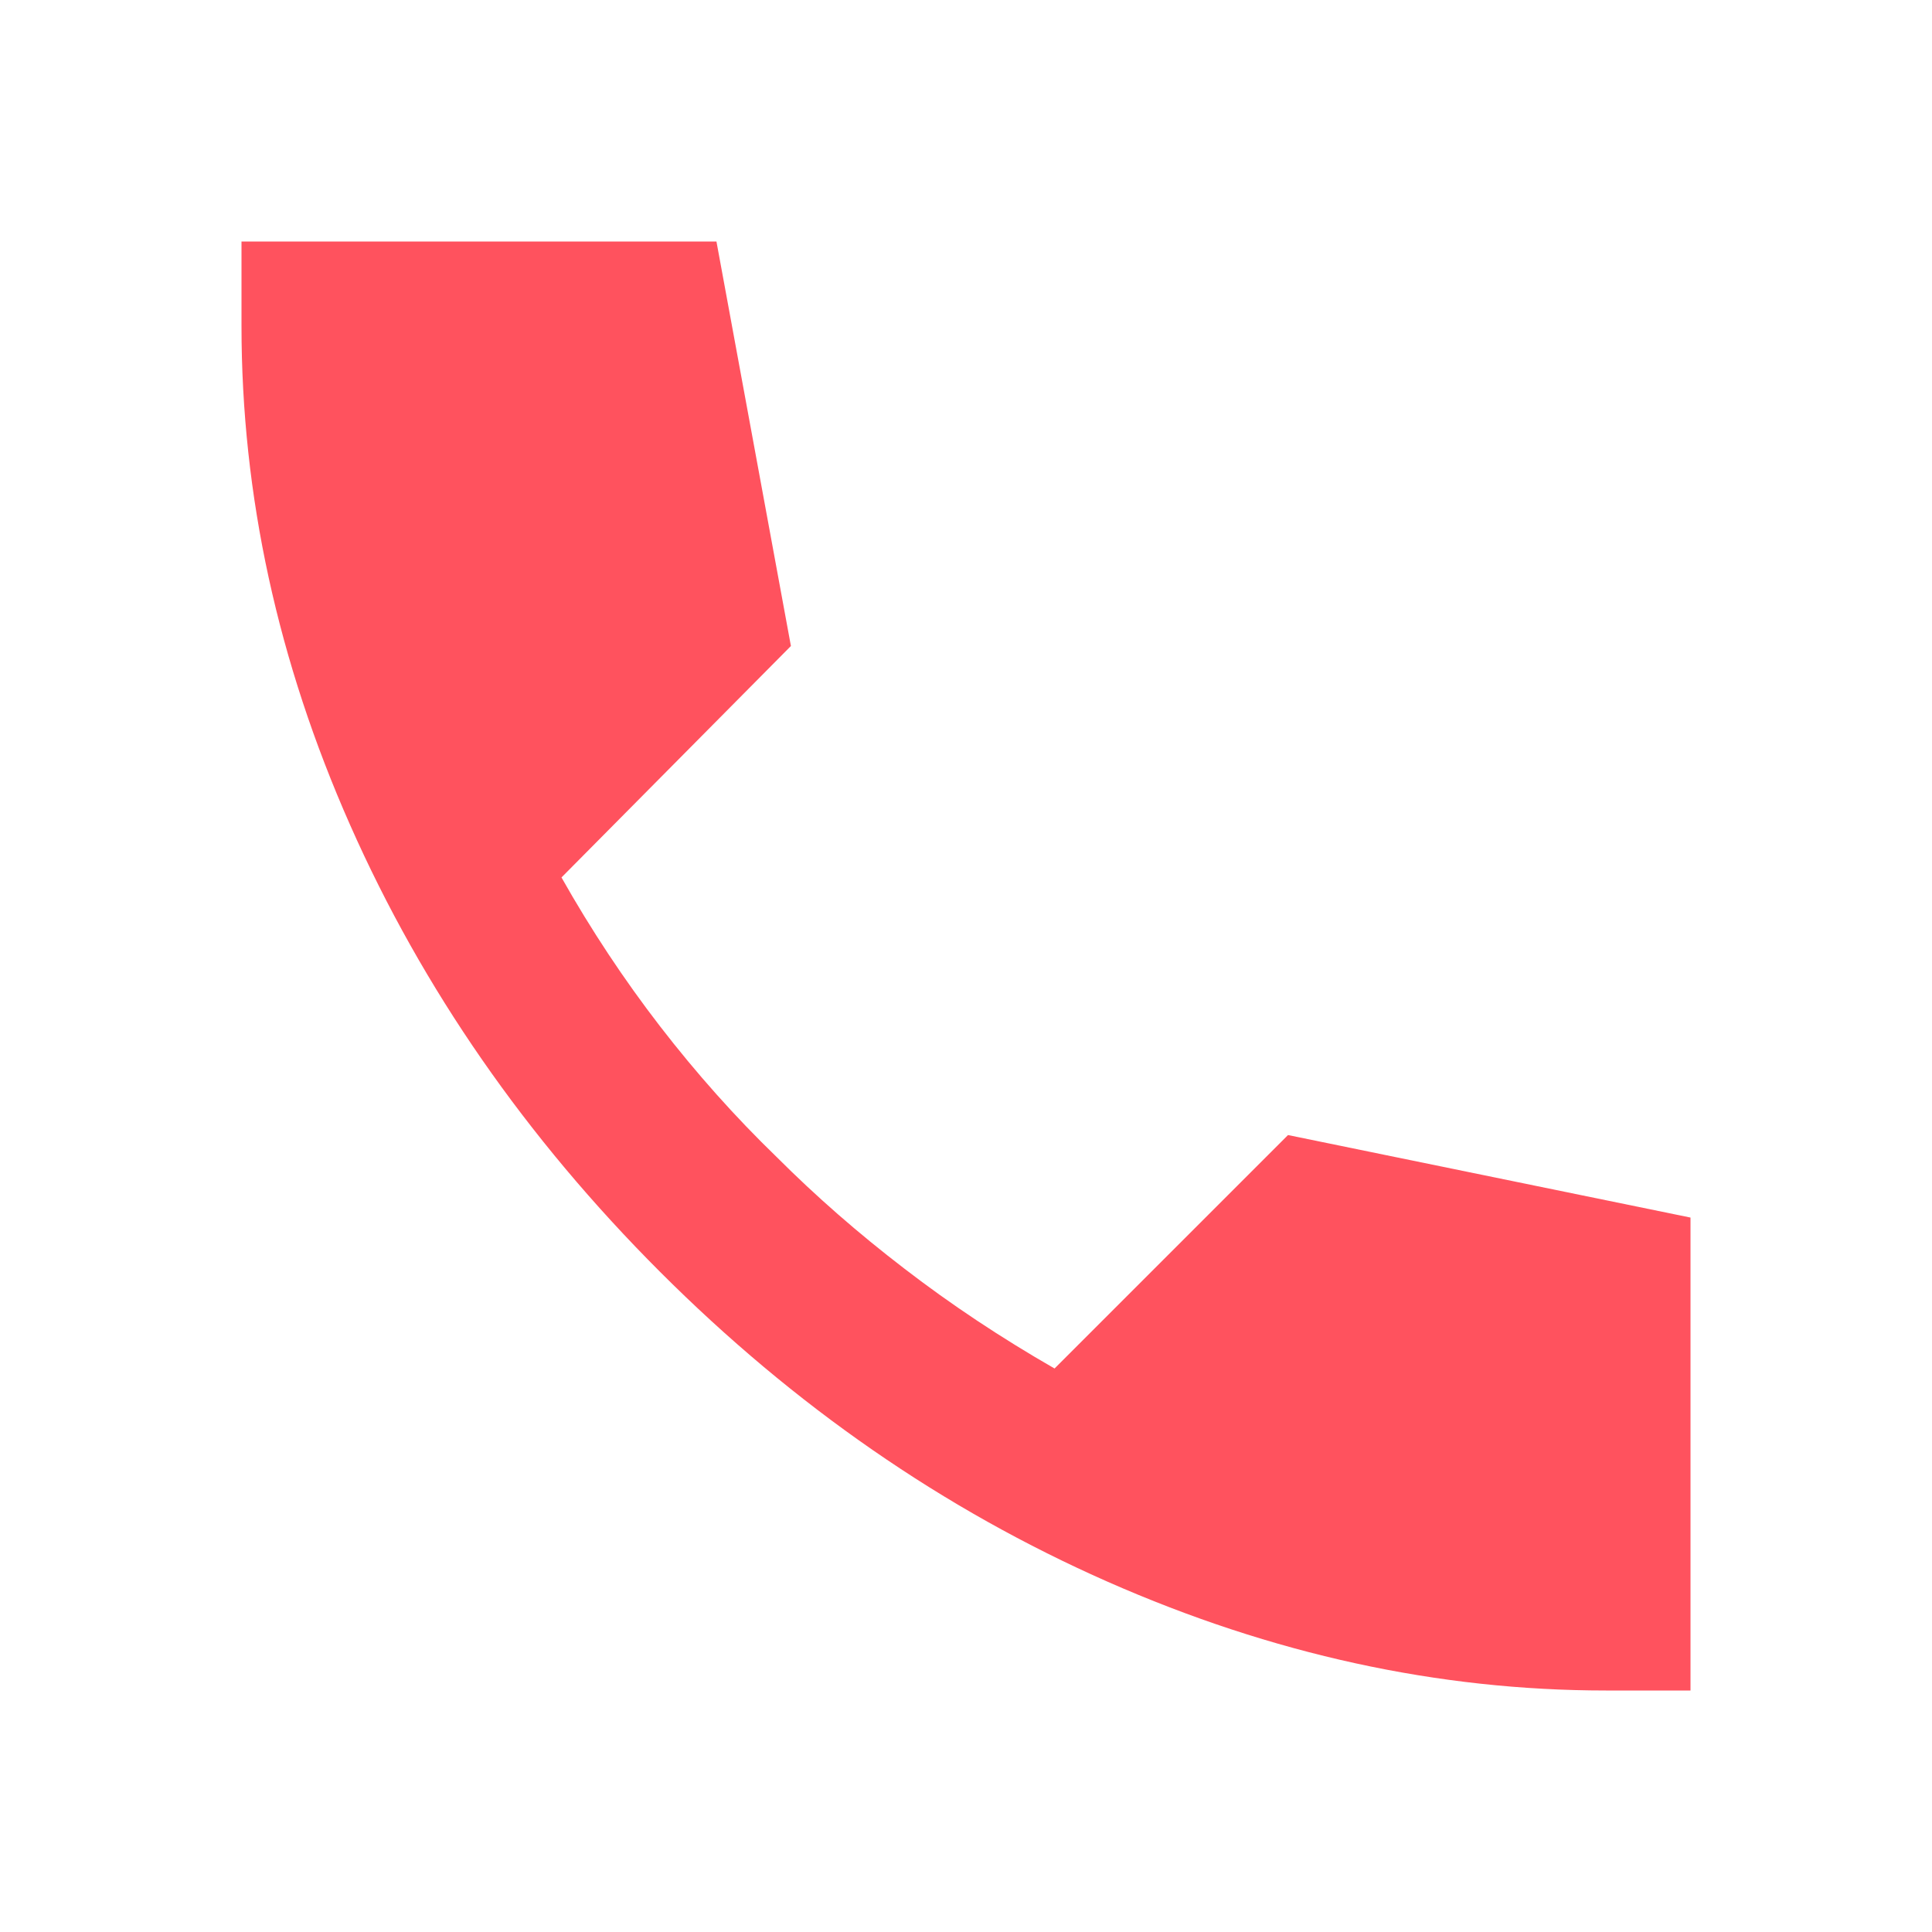
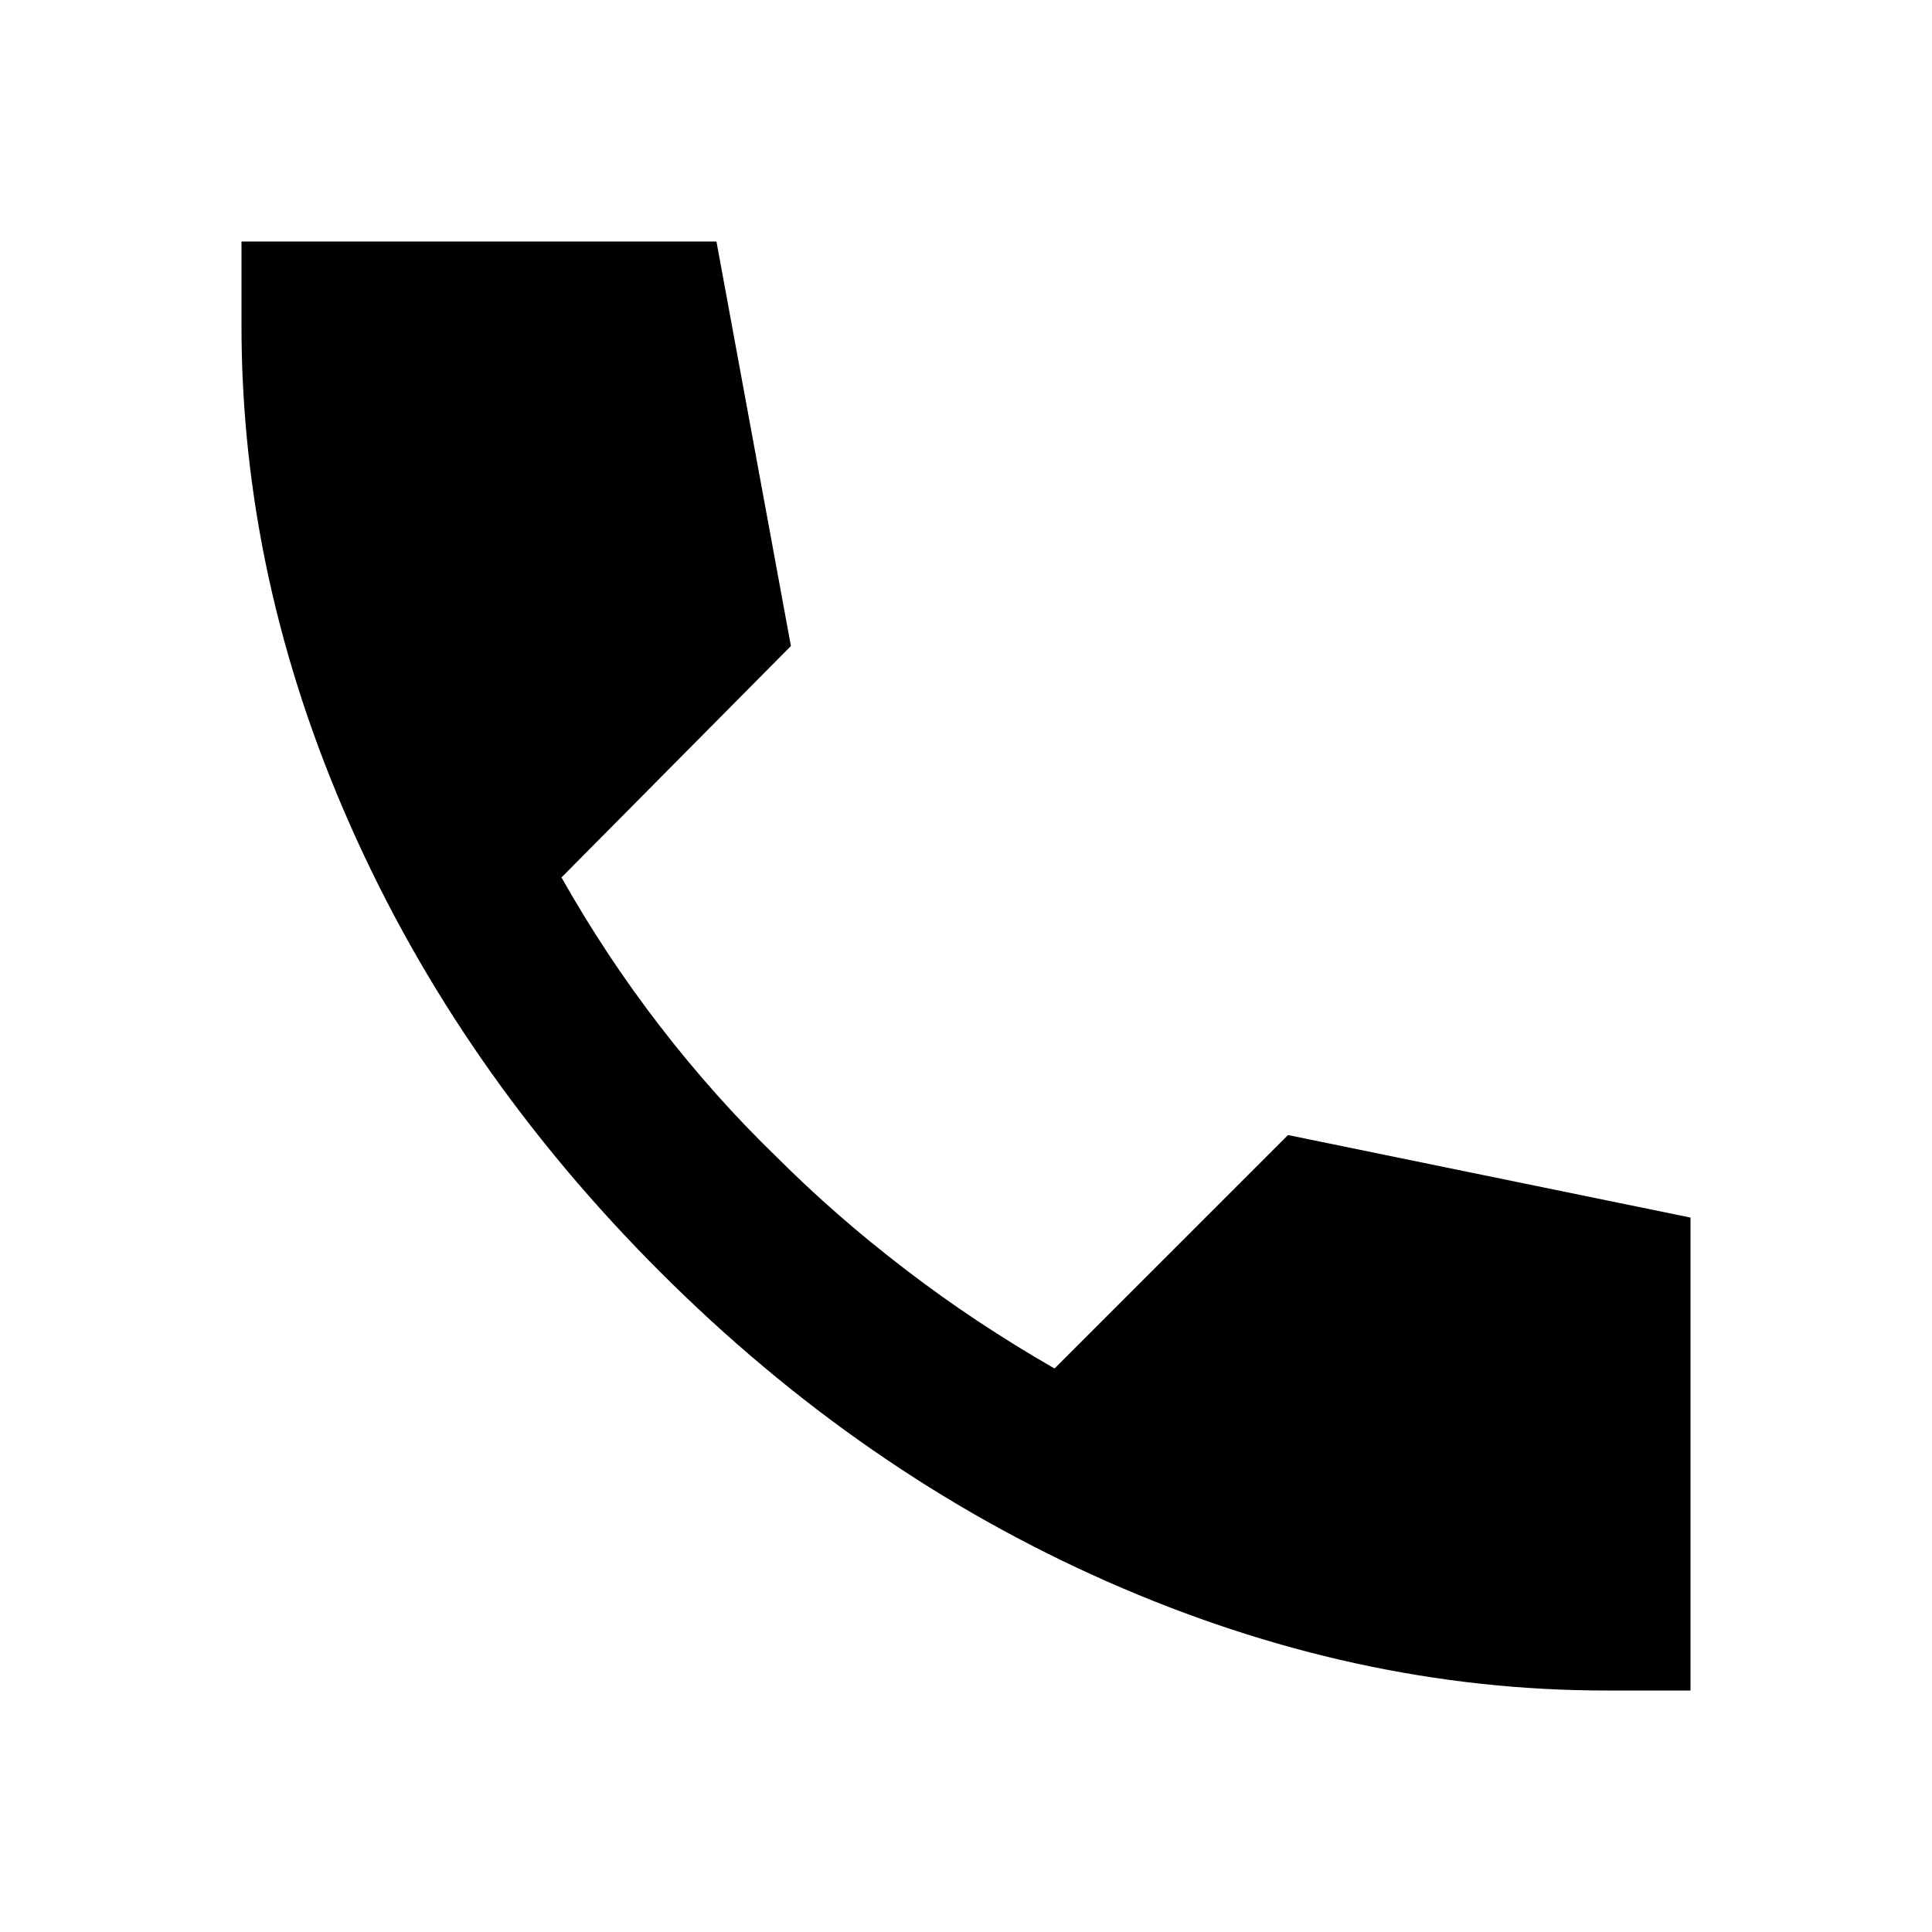
- <svg xmlns="http://www.w3.org/2000/svg" width="24" height="24" viewBox="0 0 24 24" fill="currentColor">
-   <path d="M19.95 21C17.867 21 15.804 20.55 13.762 19.65C11.721 18.75 9.867 17.467 8.2 15.8C6.533 14.133 5.25 12.283 4.35 10.25C3.45 8.217 3 6.15 3 4.05V3H8.9L9.825 8.025L6.975 10.9C7.342 11.55 7.75 12.167 8.2 12.75C8.65 13.333 9.133 13.875 9.65 14.375C10.133 14.858 10.662 15.321 11.238 15.762C11.812 16.204 12.433 16.617 13.1 17L16 14.1L21 15.125V21H19.95Z" fill="#FF525E" />
+ <svg xmlns="http://www.w3.org/2000/svg" width="24" height="24" viewBox="0 0 24 24" fill="none">
+   <path d="M19.95 21C17.867 21 15.804 20.55 13.762 19.65C11.721 18.75 9.867 17.467 8.2 15.8C6.533 14.133 5.25 12.283 4.35 10.25C3.45 8.217 3 6.15 3 4.05V3H8.9L9.825 8.025L6.975 10.9C7.342 11.55 7.75 12.167 8.2 12.75C8.65 13.333 9.133 13.875 9.65 14.375C10.133 14.858 10.662 15.321 11.238 15.762C11.812 16.204 12.433 16.617 13.1 17L16 14.1L21 15.125V21H19.95Z" fill="currentColor" />
</svg>
